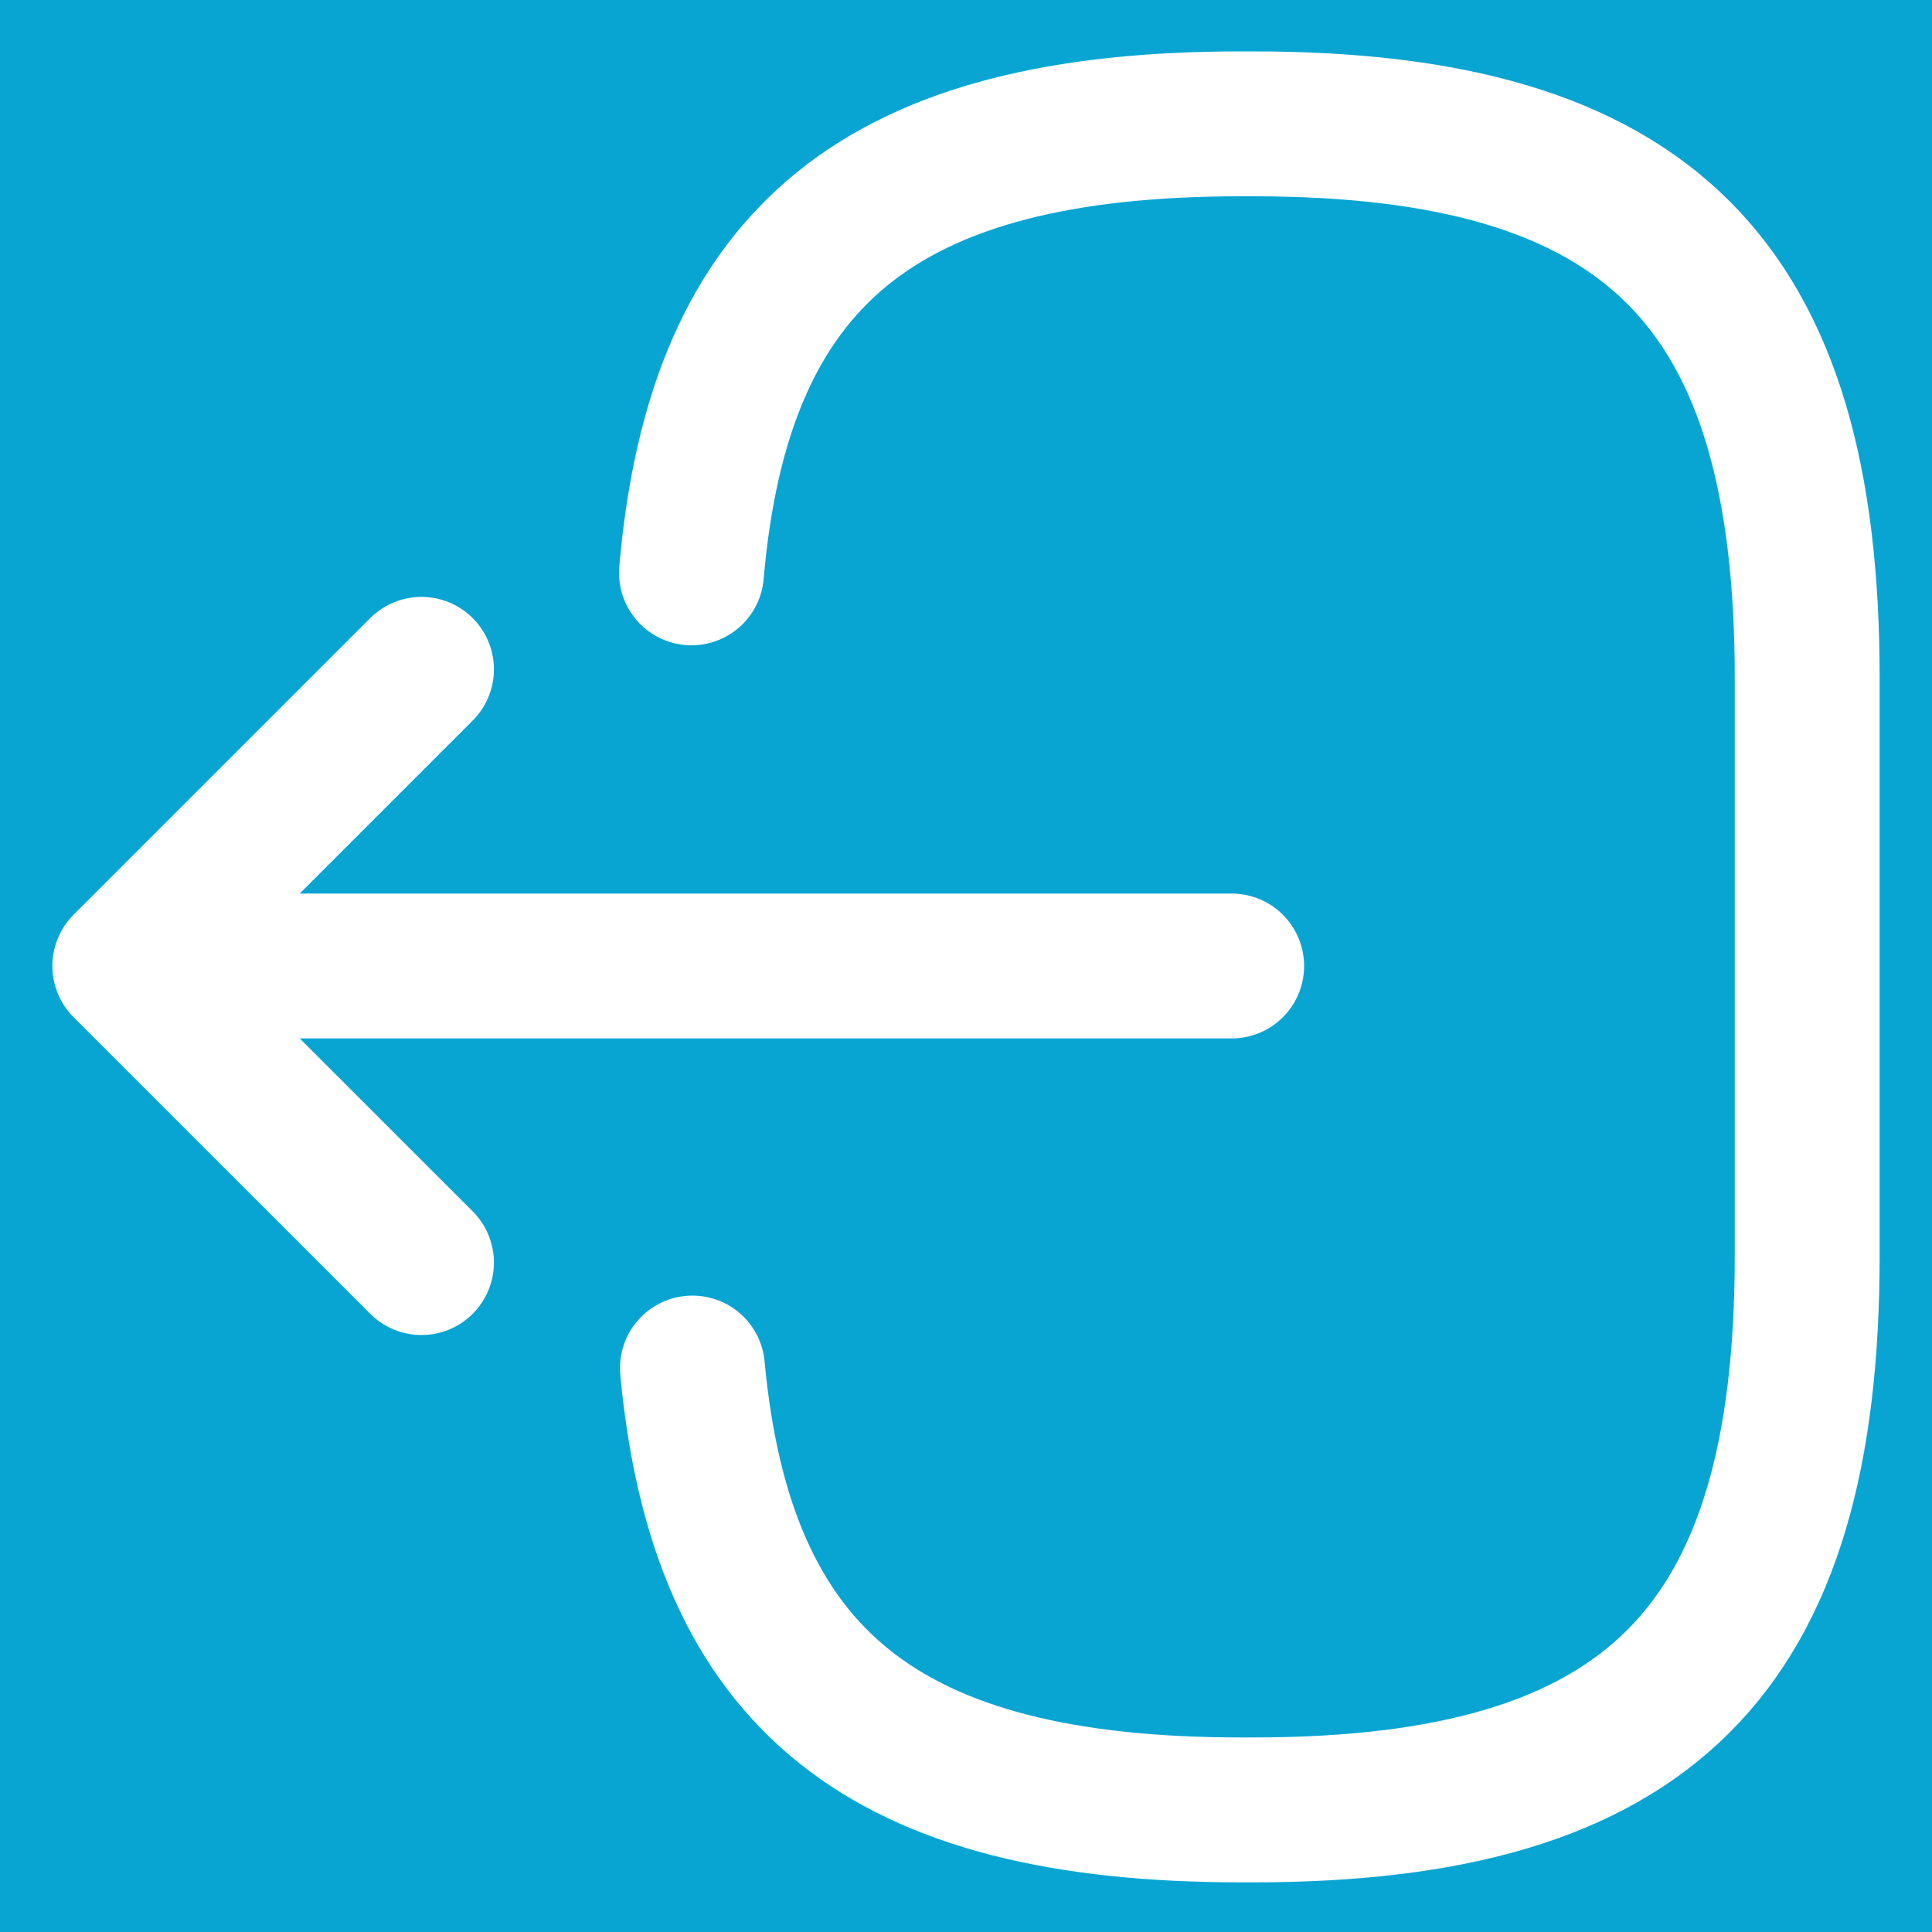
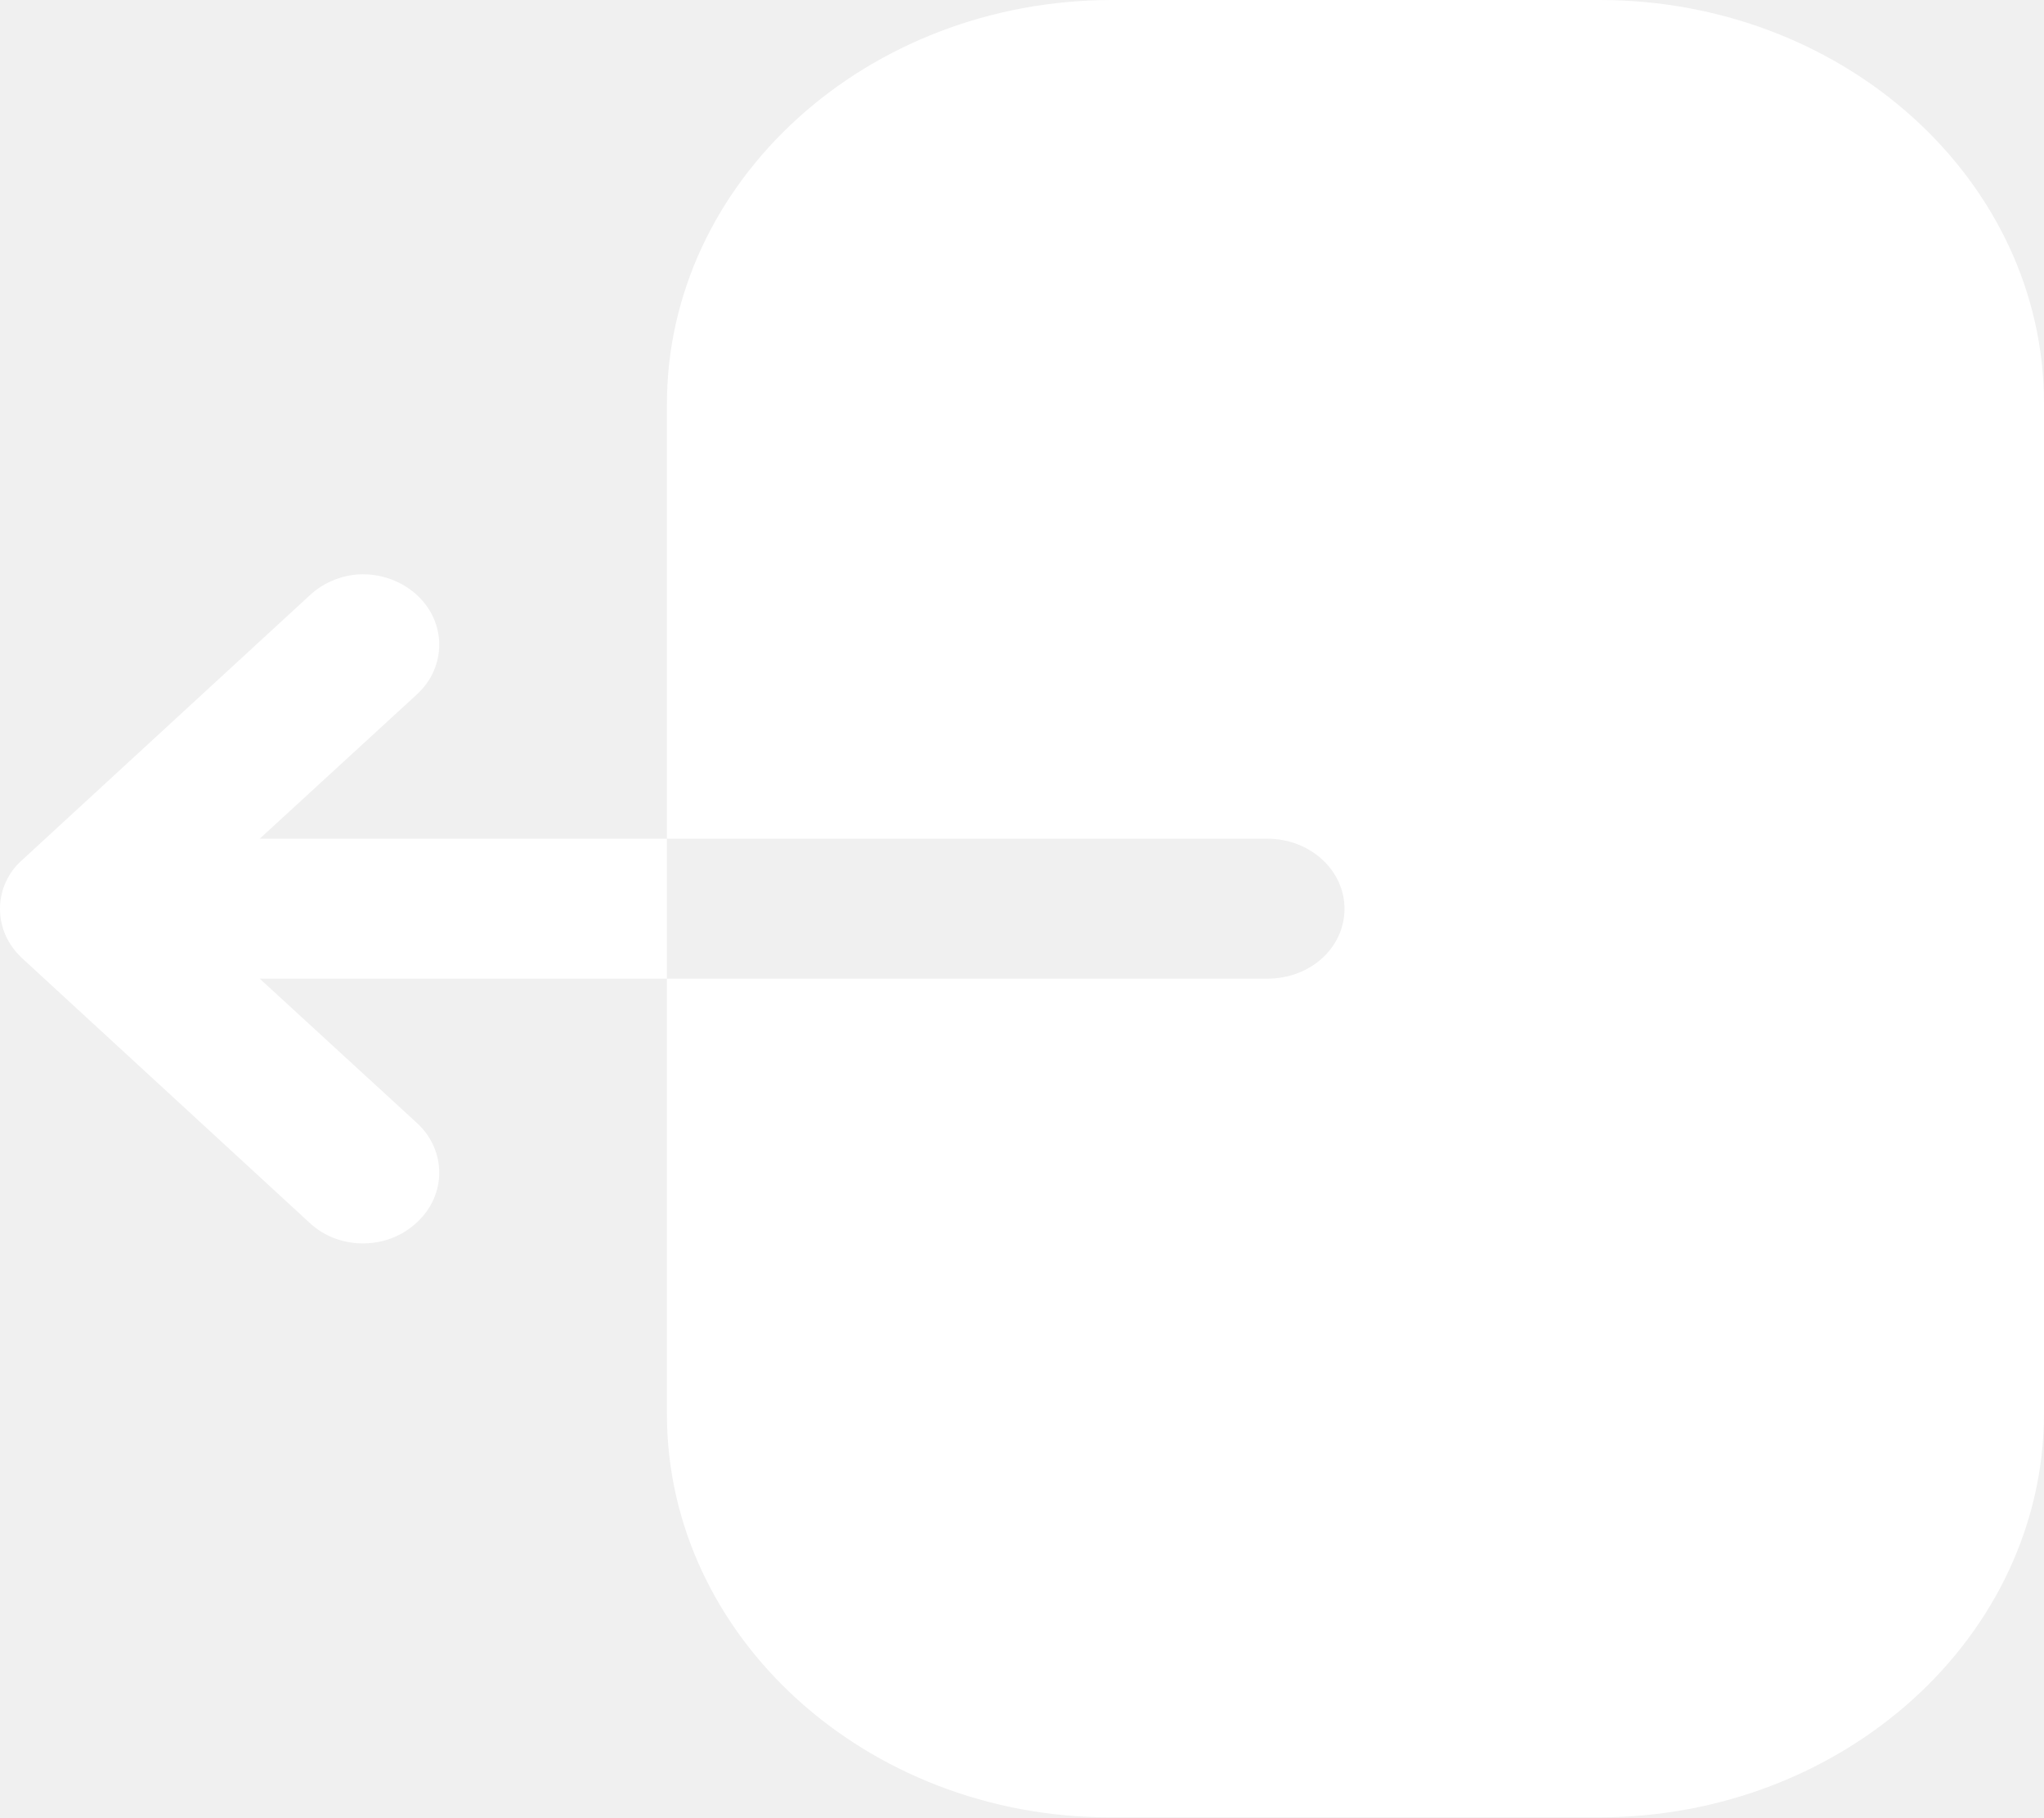
- <svg xmlns="http://www.w3.org/2000/svg" width="20" height="20" viewBox="0 0 20 20" fill="none">
-   <g clip-path="url(#clip0_223_718)">
-     <rect width="1512" height="5962" transform="translate(-50 -642)" fill="white" />
-     <rect x="-50" y="-643" width="361.324" height="5961.2" fill="#08A5D3" />
-     <path d="M7.158 5.93C7.443 2.63 9.138 1.282 12.851 1.282H12.97C17.068 1.282 18.708 2.923 18.708 7.021V12.998C18.708 17.095 17.068 18.736 12.97 18.736H12.851C9.166 18.736 7.47 17.407 7.168 14.162" stroke="white" stroke-width="1.5" stroke-linecap="round" stroke-linejoin="round" />
-     <path d="M12.75 10H2.318" stroke="white" stroke-width="1.5" stroke-linecap="round" stroke-linejoin="round" />
-     <path d="M4.363 6.929L1.292 10L4.363 13.07" stroke="white" stroke-width="1.5" stroke-linecap="round" stroke-linejoin="round" />
-   </g>
-   <defs>
-     <clipPath id="clip0_223_718">
-       <rect width="1512" height="5962" fill="white" transform="translate(-50 -642)" />
-     </clipPath>
-   </defs>
+ <svg xmlns="http://www.w3.org/2000/svg" width="18" height="16" viewBox="0 0 18 16" fill="none">
+   <path d="M9.777 16C7.627 16 5.873 14.408 5.873 12.448V8.616H11.161C11.54 8.616 11.84 8.344 11.84 8C11.84 7.664 11.54 7.384 11.161 7.384H5.873V3.56C5.873 1.6 7.627 0 9.795 0H14.087C16.246 0 18 1.592 18 3.552V12.44C18 14.408 16.237 16 14.078 16H9.777ZM3.673 10.76C3.413 11.008 2.988 11.008 2.729 10.768L0.199 8.44C0.069 8.32 0 8.168 0 8C0 7.84 0.069 7.68 0.199 7.568L2.729 5.24C2.858 5.12 3.032 5.056 3.196 5.056C3.37 5.056 3.543 5.12 3.673 5.24C3.933 5.48 3.933 5.872 3.673 6.112L2.287 7.384H5.873V8.616H2.287L3.673 9.888C3.933 10.128 3.933 10.52 3.673 10.76Z" fill="white" />
</svg>
